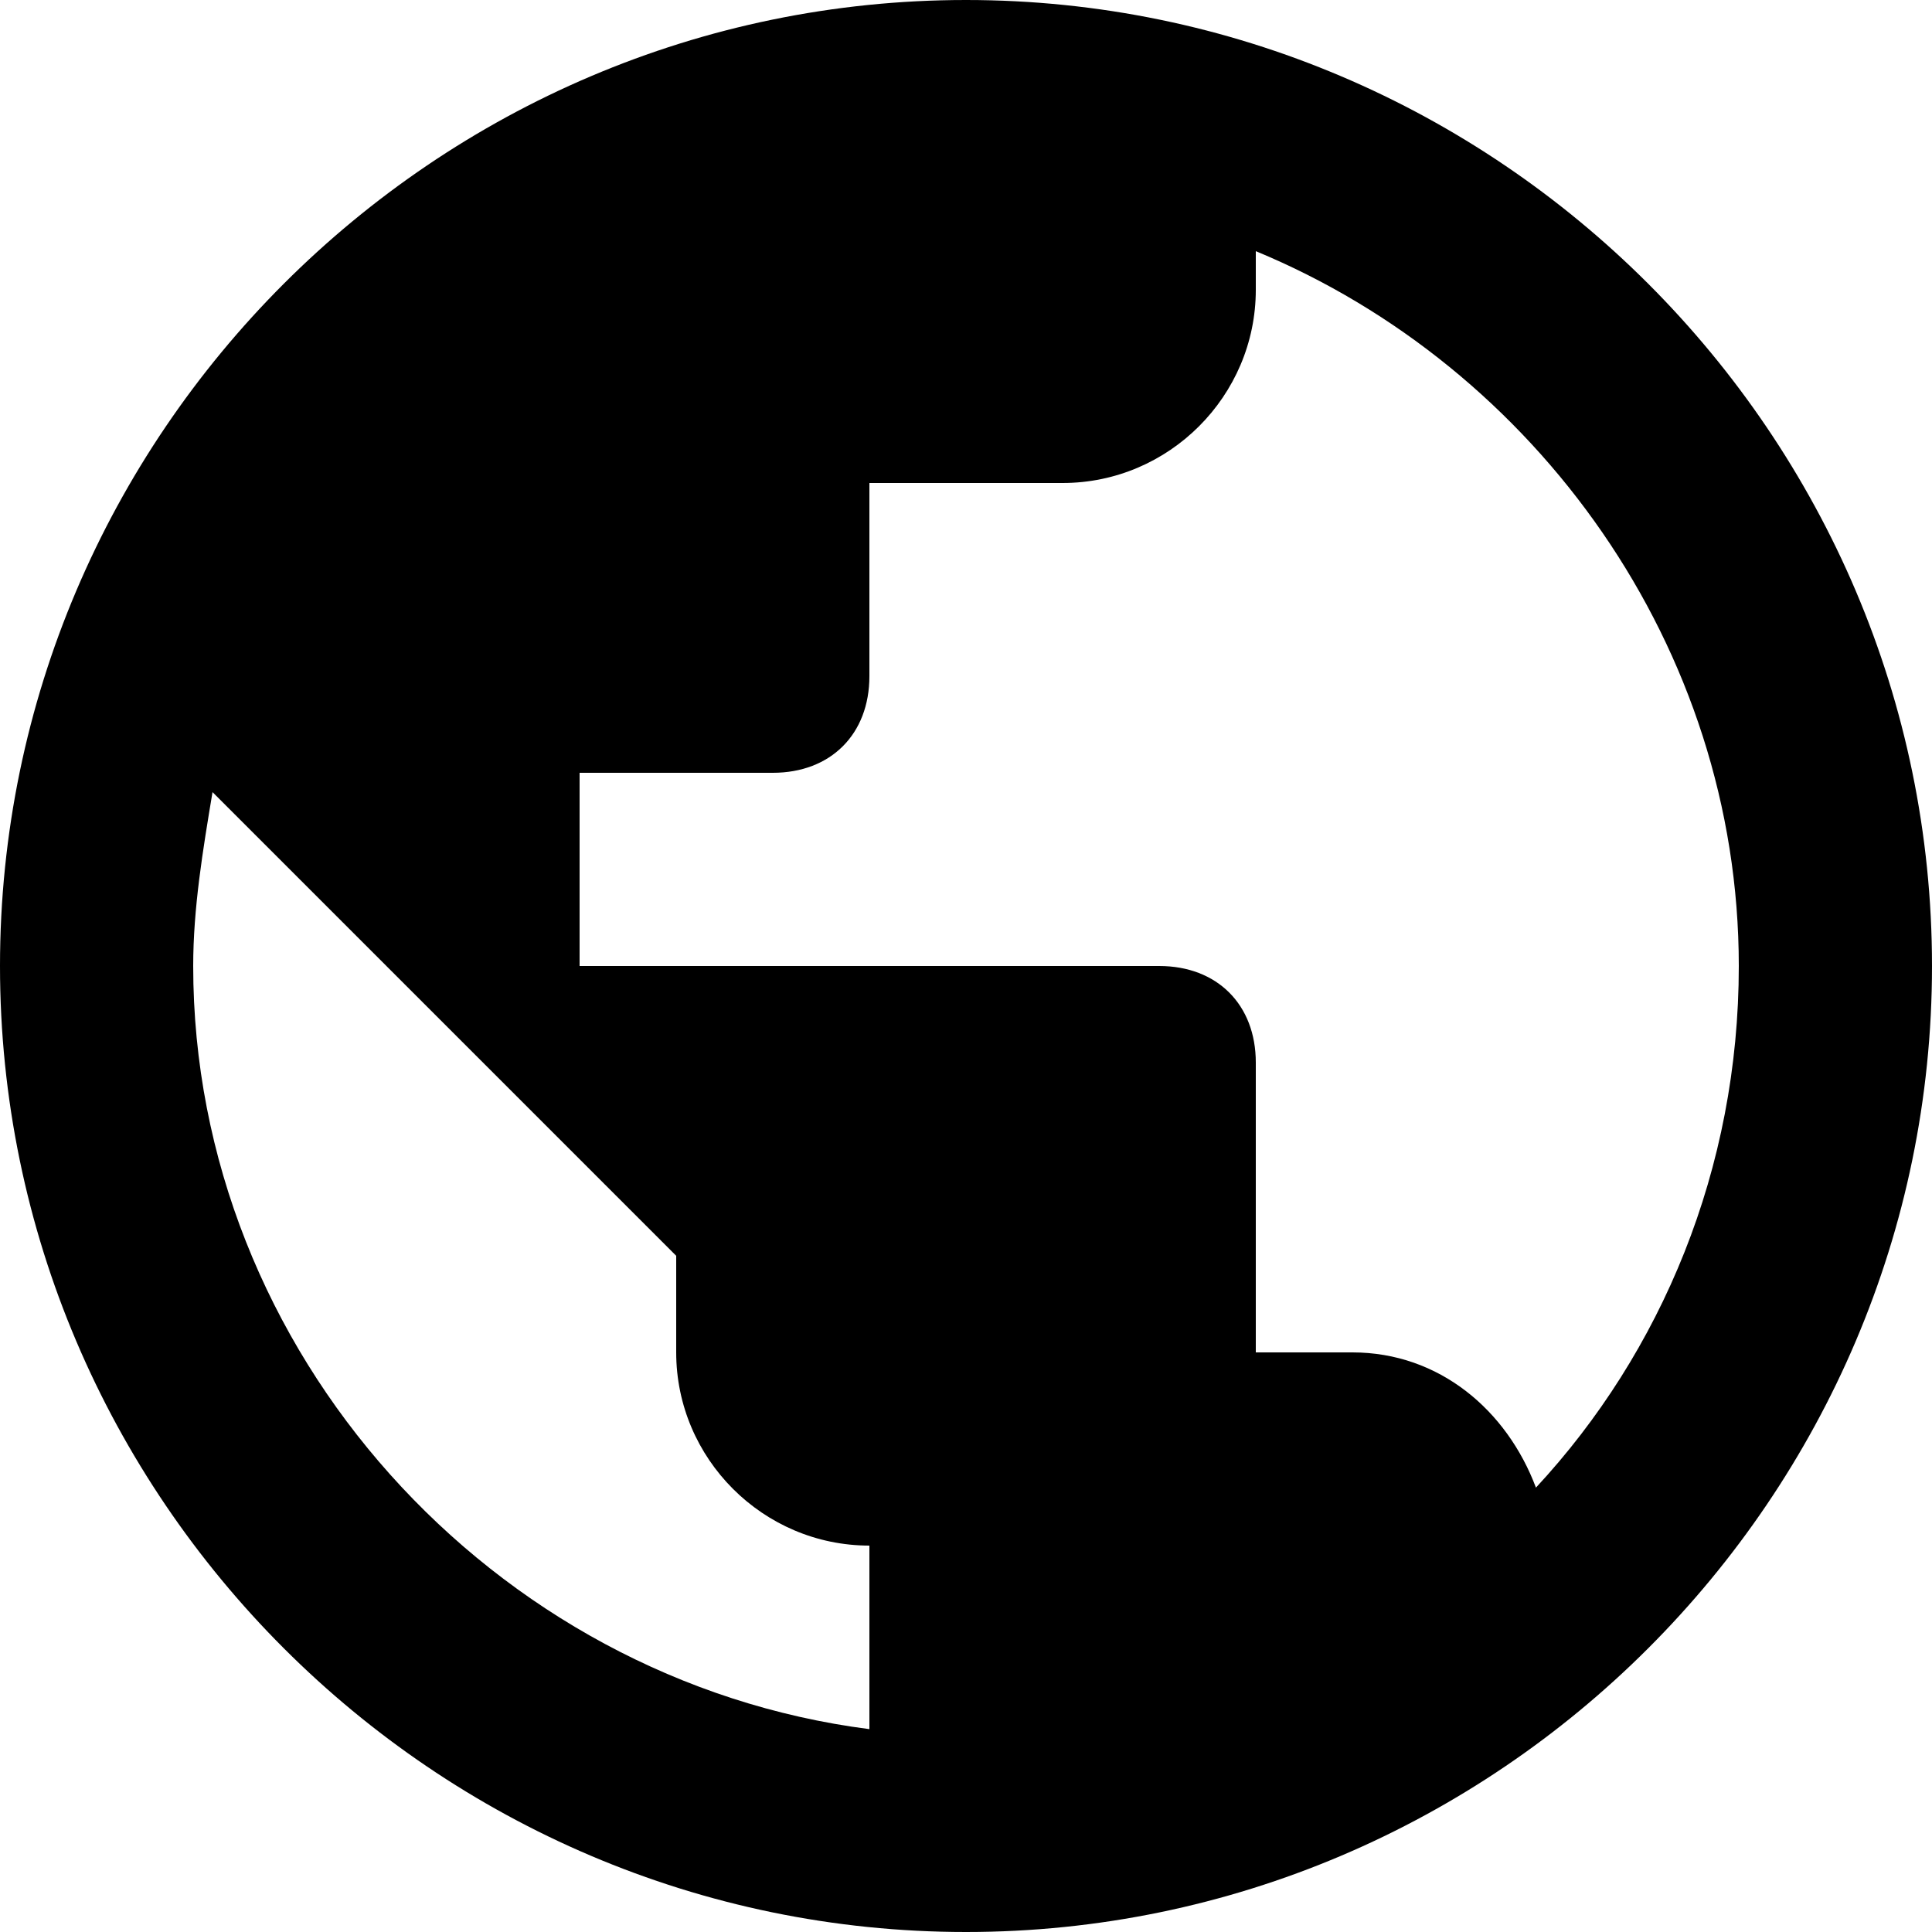
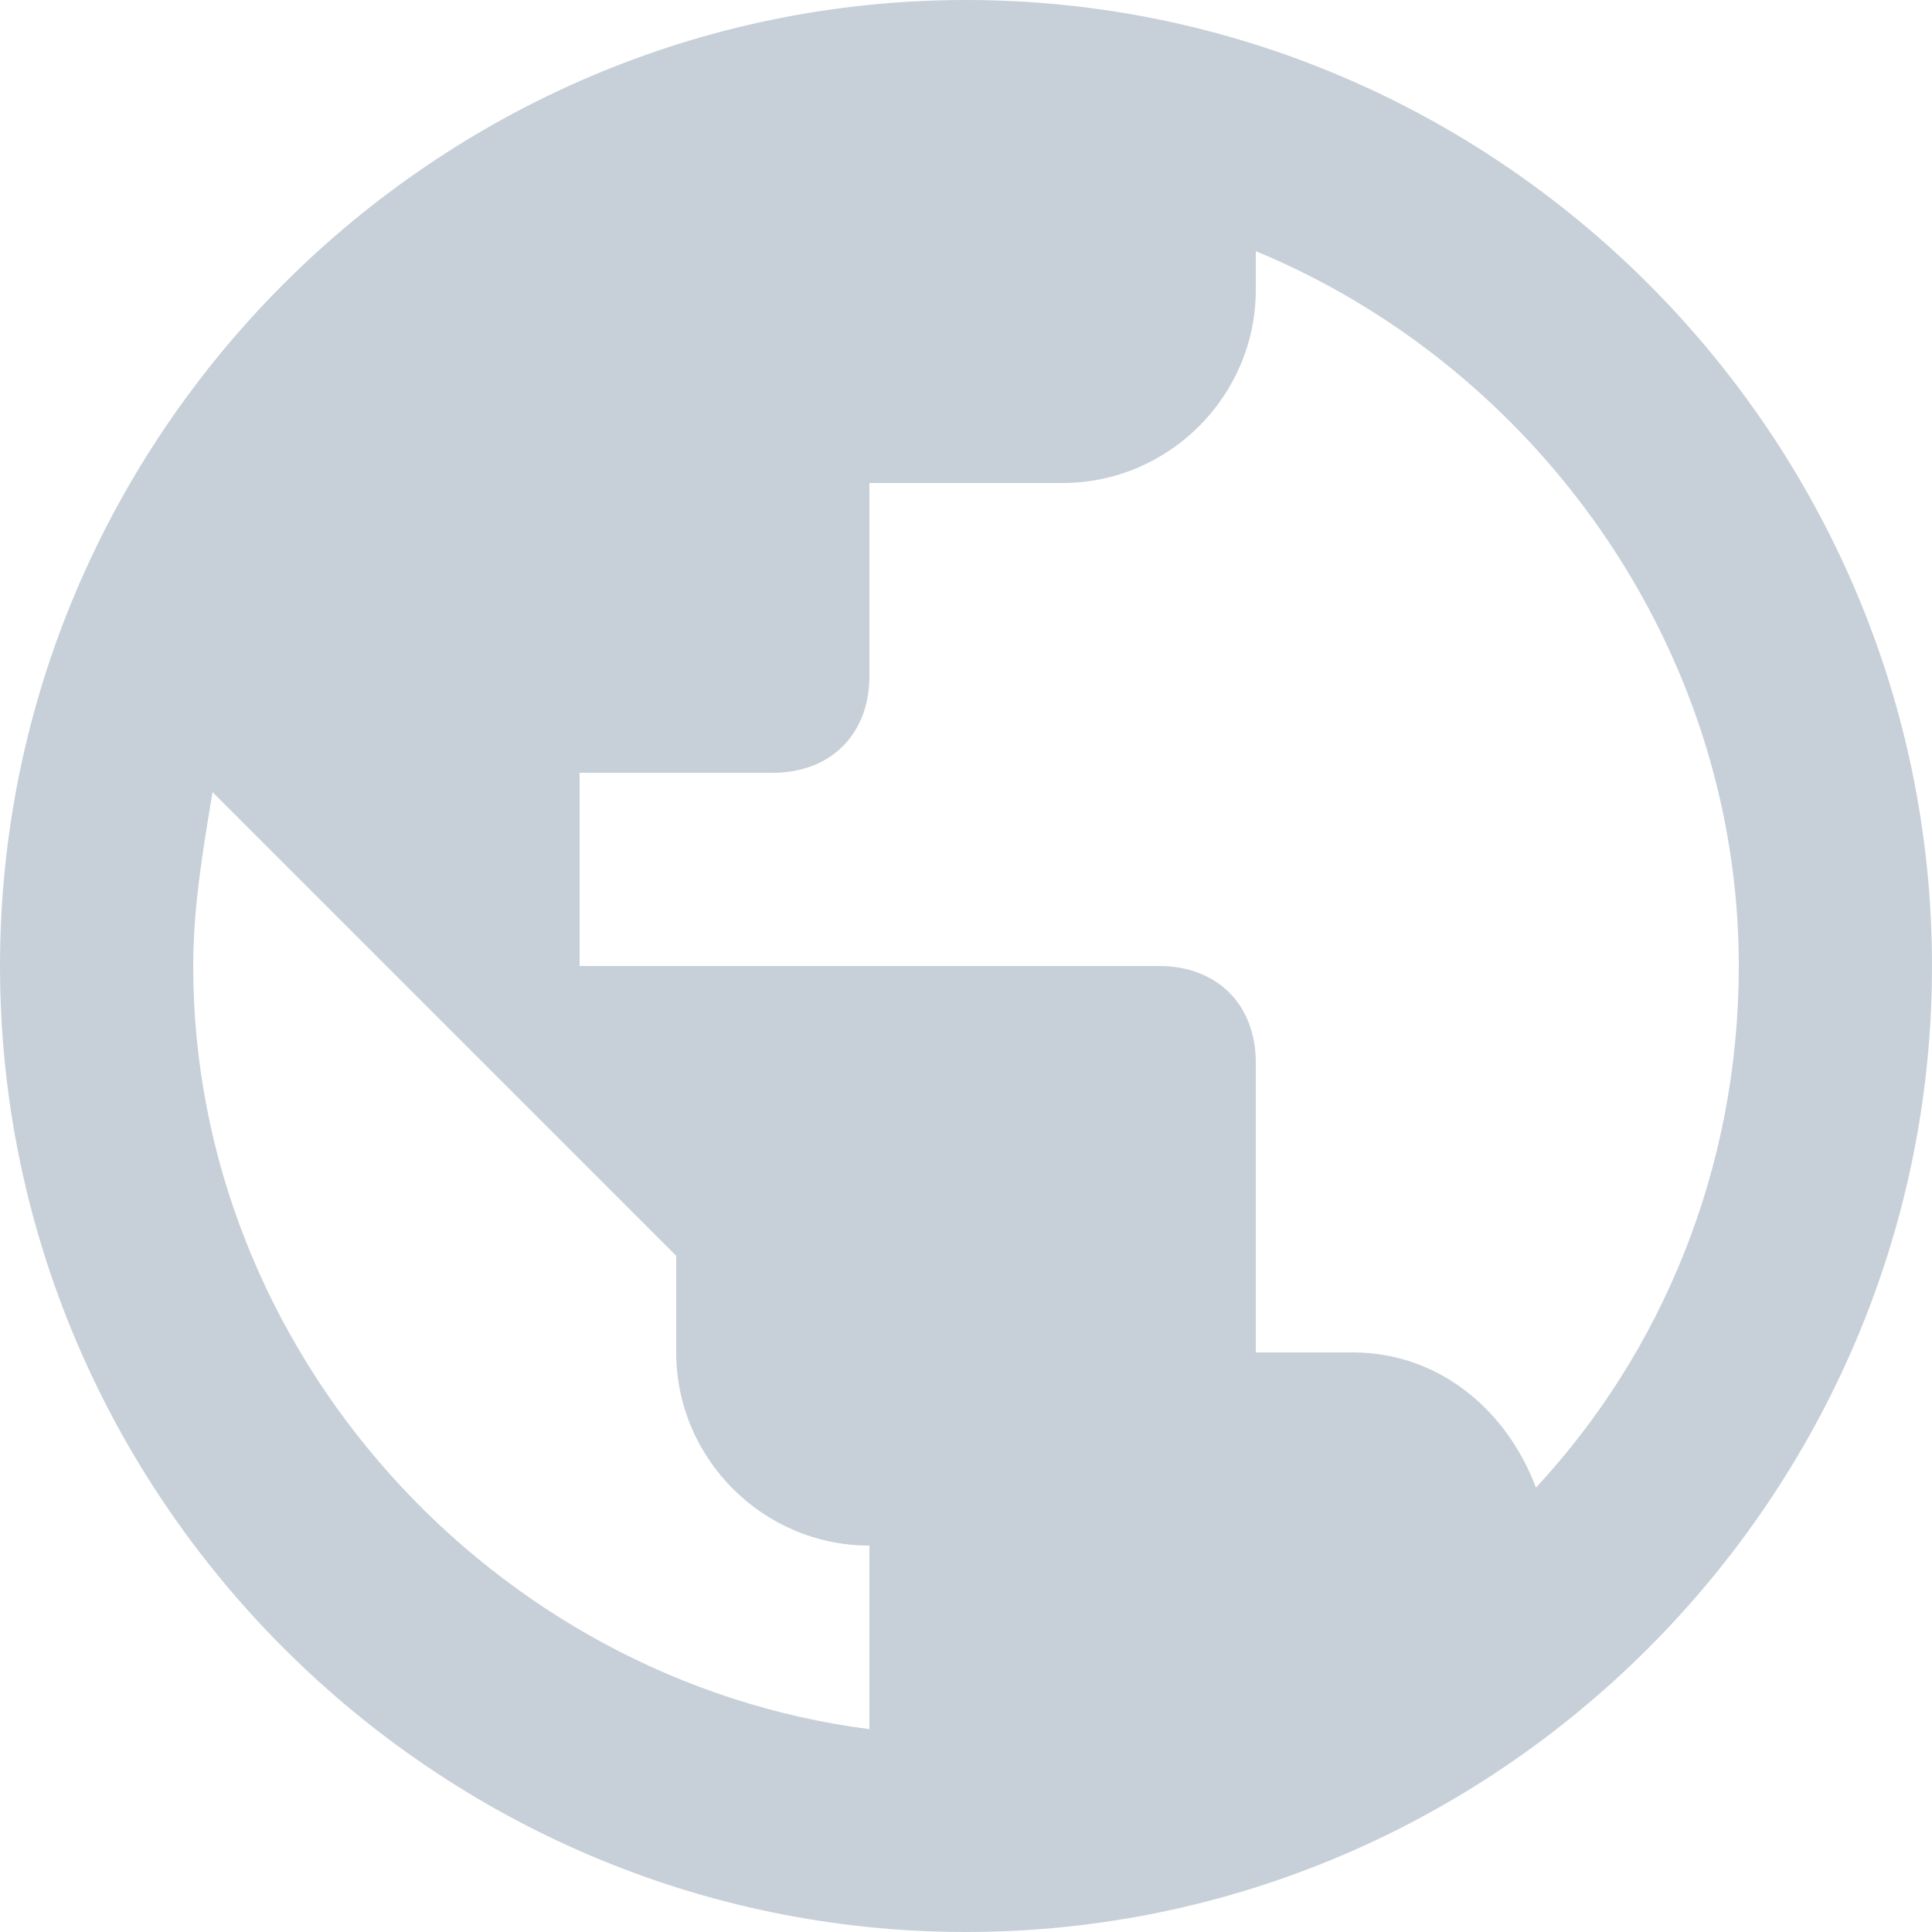
<svg xmlns="http://www.w3.org/2000/svg" version="1.1" id="Layer_1" x="0px" y="0px" width="15px" height="15px" viewBox="0 0 15 15" enable-background="new 0 0 15 15" xml:space="preserve">
  <g id="App">
    <g id="Mobile-Portrait" transform="translate(-89, -577)">
      <g id="Group" transform="translate(0, 565)">
        <g id="public" transform="translate(89, 12)">
-           <path id="Shape" d="M7.5,0C3.375,0,0,3.375,0,7.5S3.375,15,7.5,15S15,11.625,15,7.5S11.625,0,7.5,0L7.5,0z M6.75,13.425      C3.825,13.05,1.5,10.5,1.5,7.5c0-0.45,0.075-0.9,0.15-1.35l3.6,3.6v0.75c0,0.825,0.675,1.5,1.5,1.5V13.425L6.75,13.425z       M11.925,11.55c-0.225-0.6-0.75-1.05-1.425-1.05H9.75V8.25C9.75,7.8,9.45,7.5,9,7.5H4.5V6H6c0.45,0,0.75-0.3,0.75-0.75v-1.5h1.5      c0.825,0,1.5-0.675,1.5-1.5v-0.3c2.175,0.9,3.75,3.075,3.75,5.55C13.5,9.075,12.9,10.5,11.925,11.55L11.925,11.55z" />
+           <path id="Shape" fill="#C7D0D8" d="M7.5,0C3.375,0,0,3.375,0,7.5S3.375,15,7.5,15S15,11.625,15,7.5S11.625,0,7.5,0L7.5,0z       M6.75,13.425C3.825,13.05,1.5,10.5,1.5,7.5c0-0.45,0.075-0.9,0.15-1.35l3.6,3.6v0.75c0,0.825,0.675,1.5,1.5,1.5V13.425      L6.75,13.425z M11.925,11.55c-0.225-0.6-0.75-1.05-1.425-1.05H9.75V8.25C9.75,7.8,9.45,7.5,9,7.5H4.5V6H6      c0.45,0,0.75-0.3,0.75-0.75v-1.5h1.5c0.825,0,1.5-0.675,1.5-1.5v-0.3c2.175,0.9,3.75,3.075,3.75,5.55      C13.5,9.075,12.9,10.5,11.925,11.55L11.925,11.55z" />
        </g>
      </g>
    </g>
  </g>
</svg>
